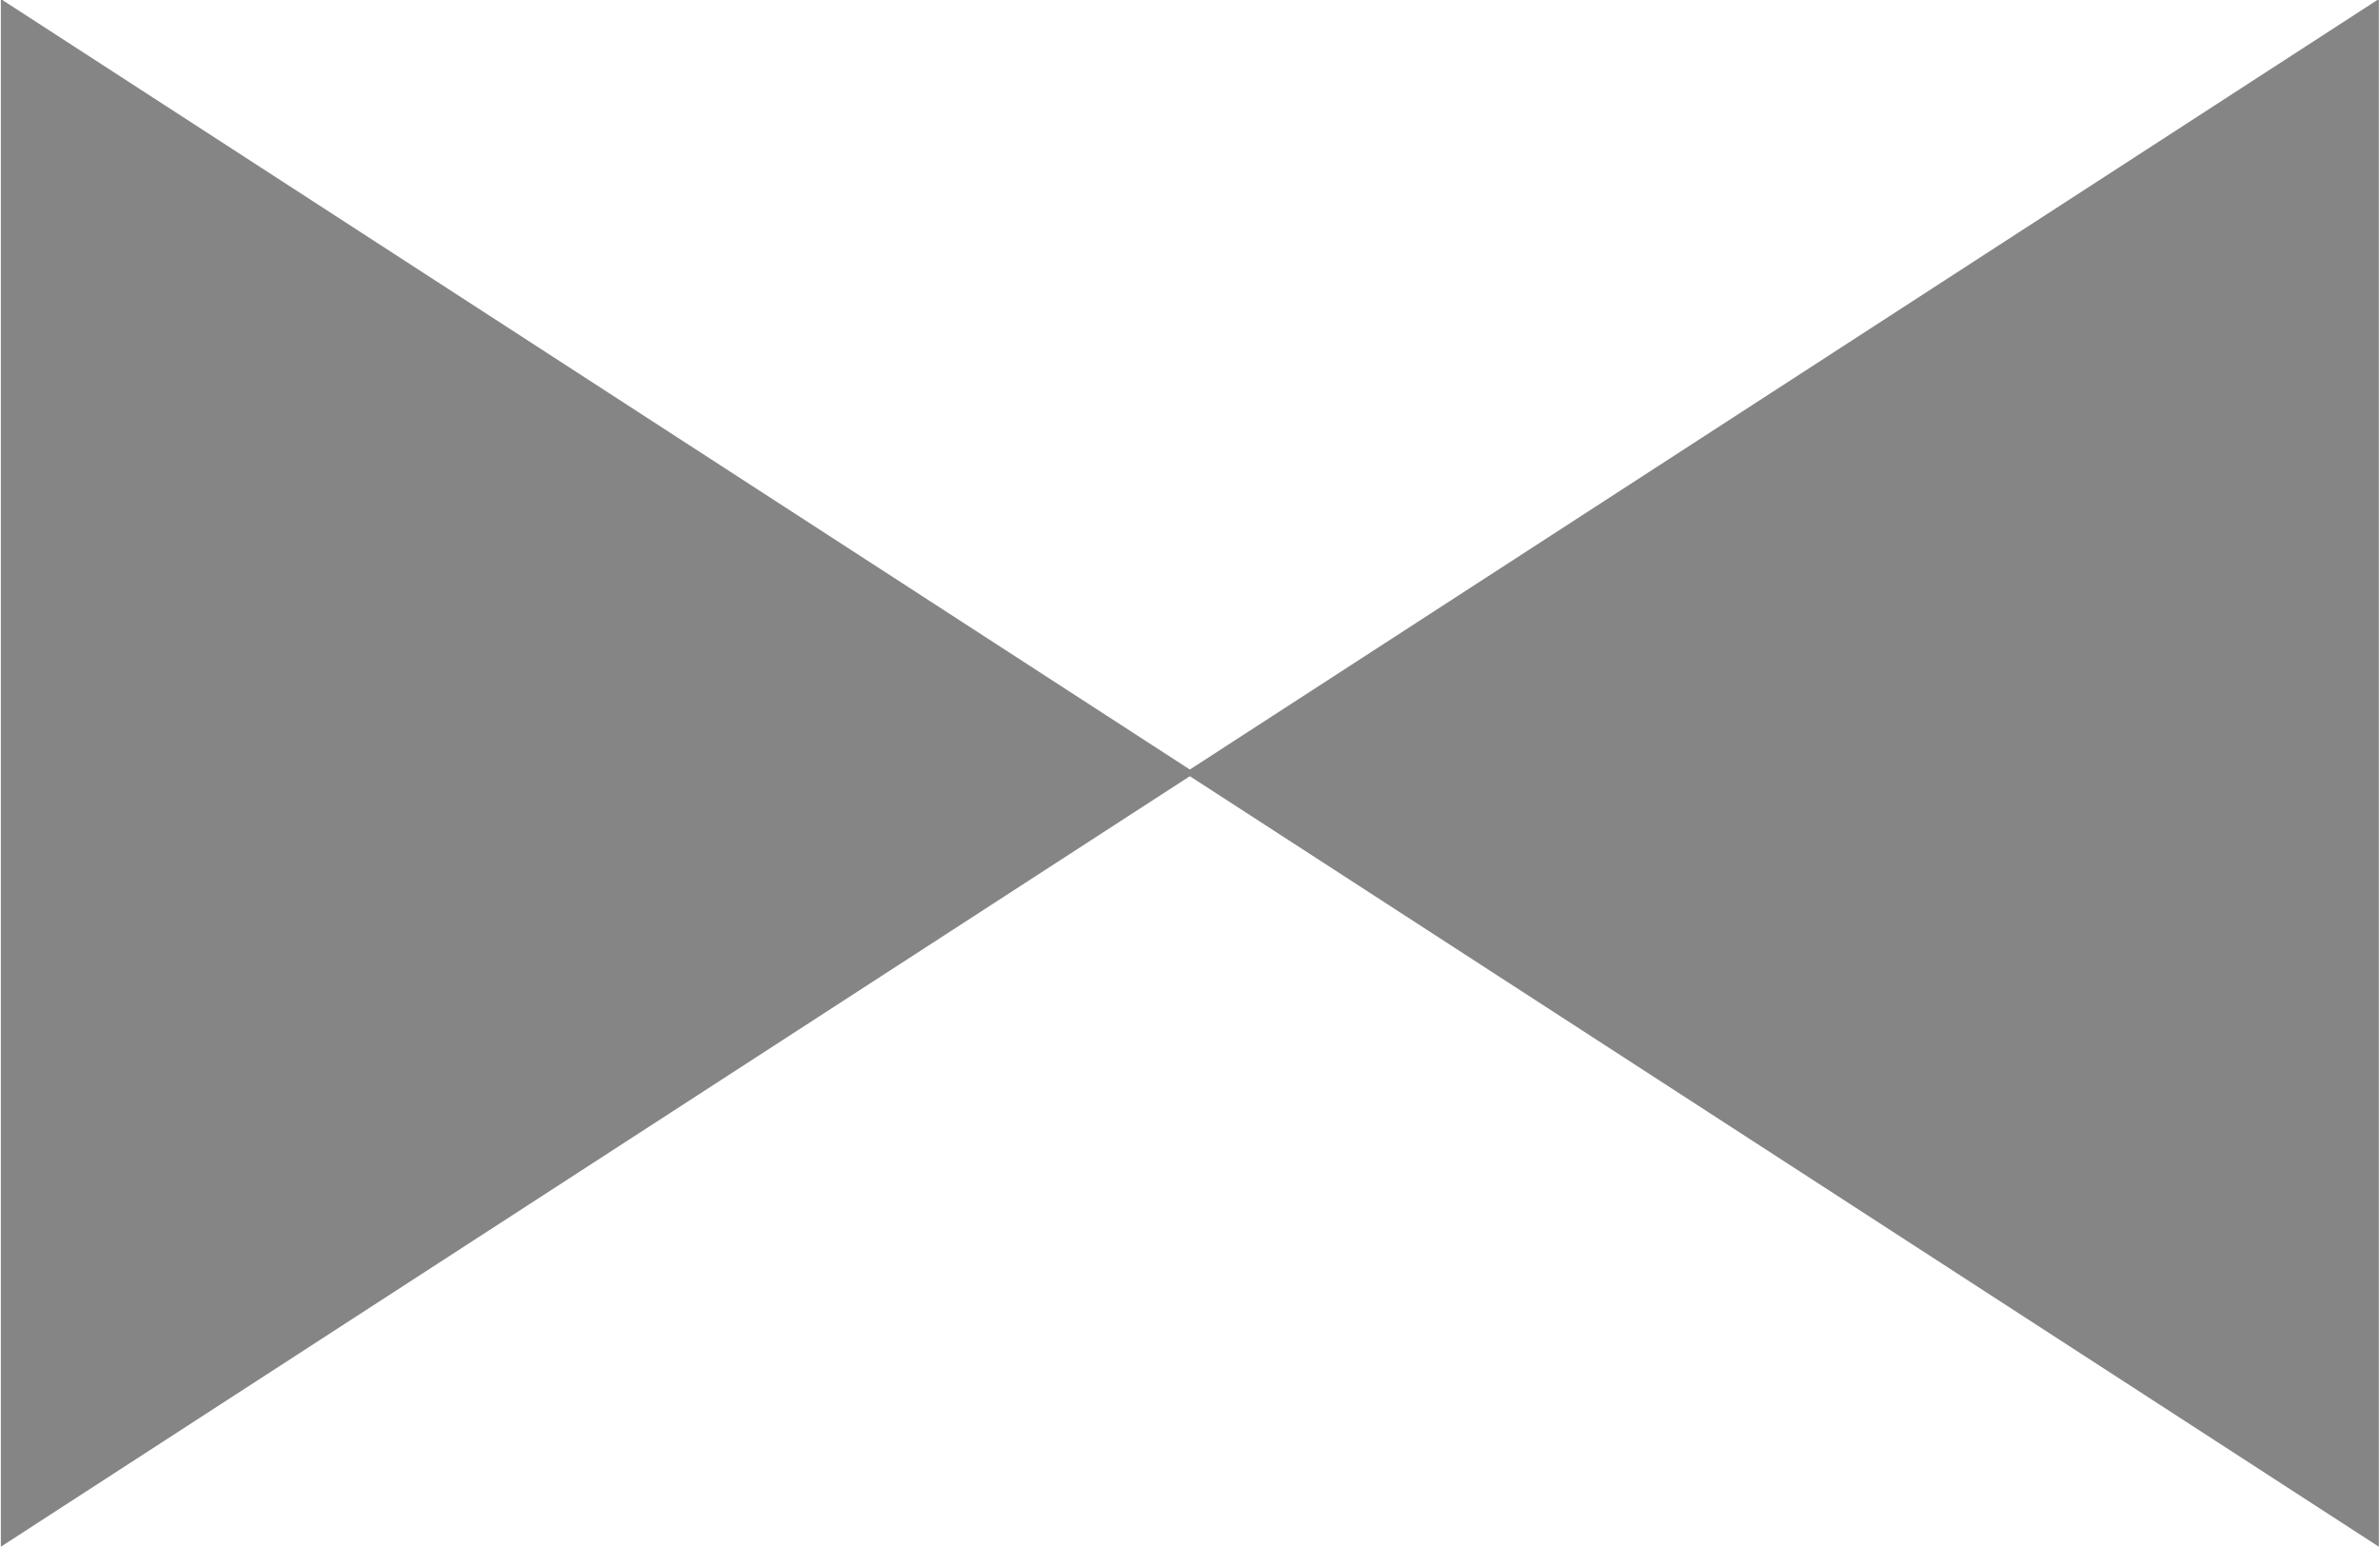
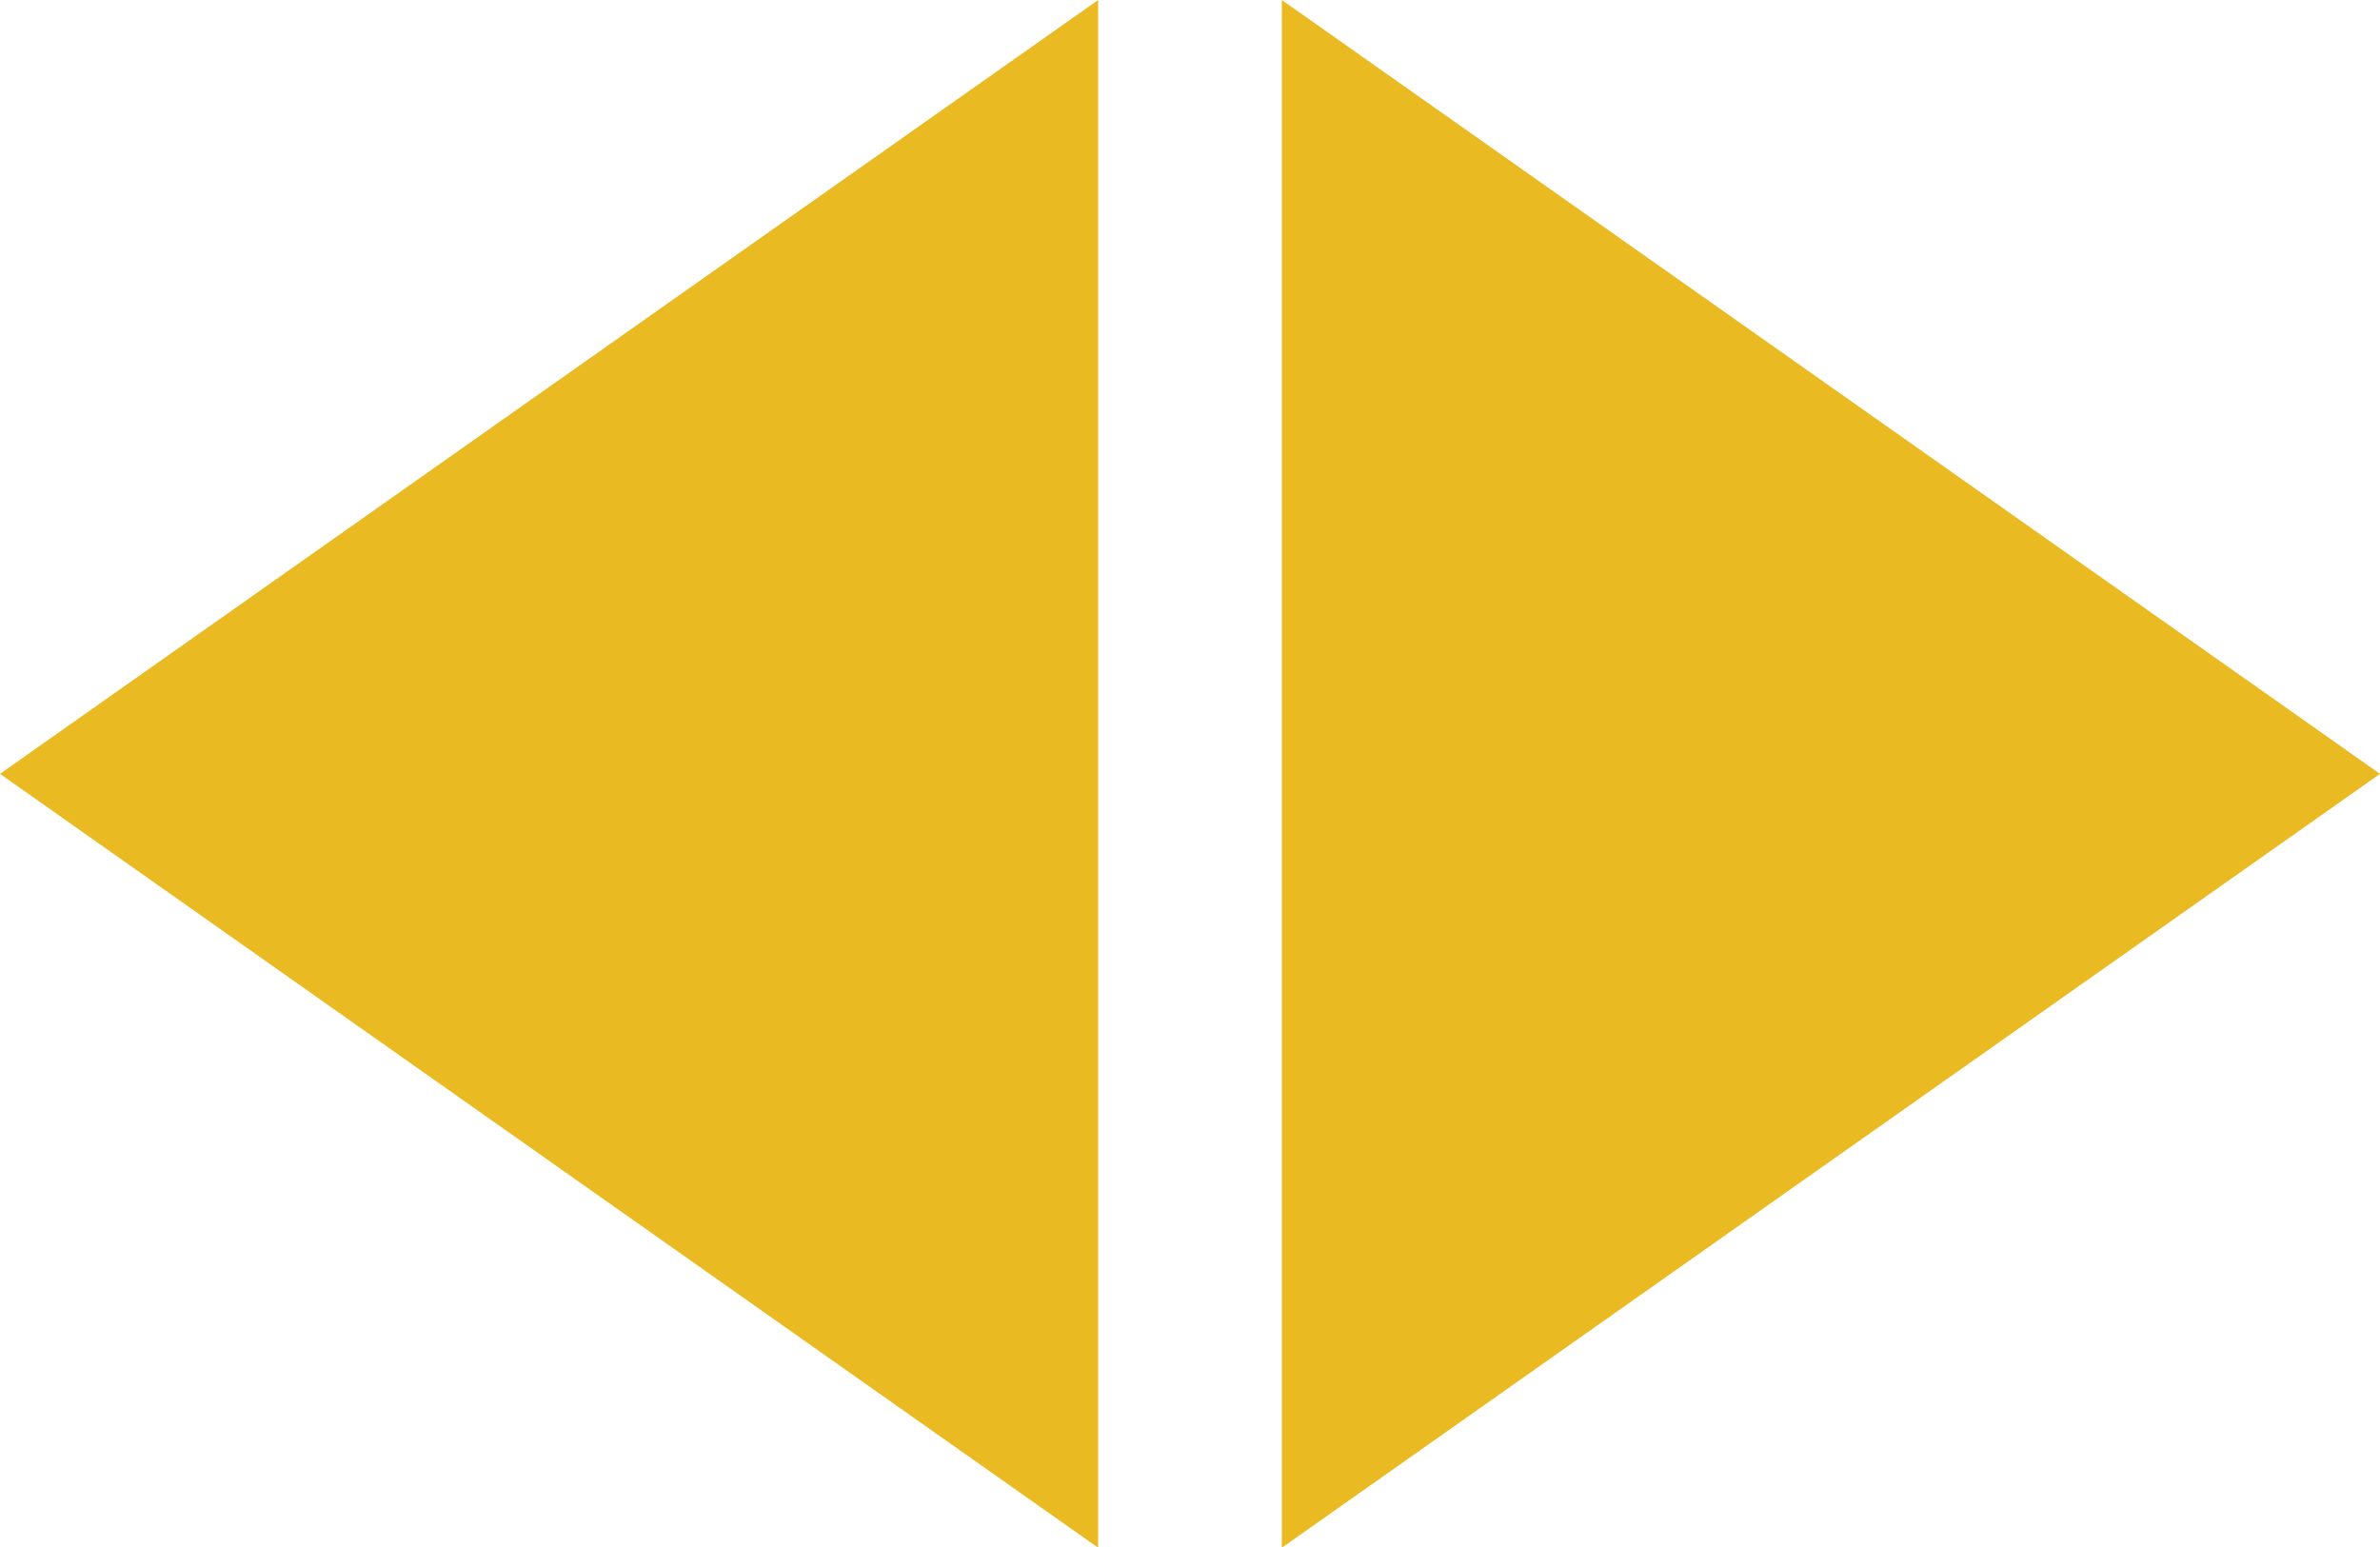
<svg xmlns="http://www.w3.org/2000/svg" width="100%" height="100%" viewBox="0 0 20 13" version="1.1" xml:space="preserve" style="fill-rule:evenodd;clip-rule:evenodd;stroke-linejoin:round;stroke-miterlimit:2;">
  <g transform="matrix(3.98195e-17,-0.650302,1.53854,9.42082e-17,-0.010579,12.9927)">
-     <g transform="matrix(1,0,0,0.501712,-0.00762035,6.47774)">
-       <path d="M10,0L0,13L20,13L10,0Z" style="fill:rgb(133,133,133);fill-rule:nonzero;" />
+     <g transform="matrix(1,-5.21709e-17,1.3296e-16,0.46138,-0.0205135,0.006876)">
+       <path d="M10,0L0,13L20,13L10,0Z" style="fill:rgb(234,186,35);fill-rule:nonzero;" />
    </g>
-     <g transform="matrix(1,0,0,-0.501712,-0.00762035,6.53377)">
-       <path d="M10,0L0,13L20,13L10,0Z" style="fill:rgb(133,133,133);fill-rule:nonzero;" />
+     <g transform="matrix(1,4.08176e-19,-7.1866e-19,-0.46138,-0.0205135,13.0062)">
+       <path d="M10,0L0,13L20,13L10,0Z" style="fill:rgb(234,186,35);fill-rule:nonzero;" />
    </g>
  </g>
</svg>
